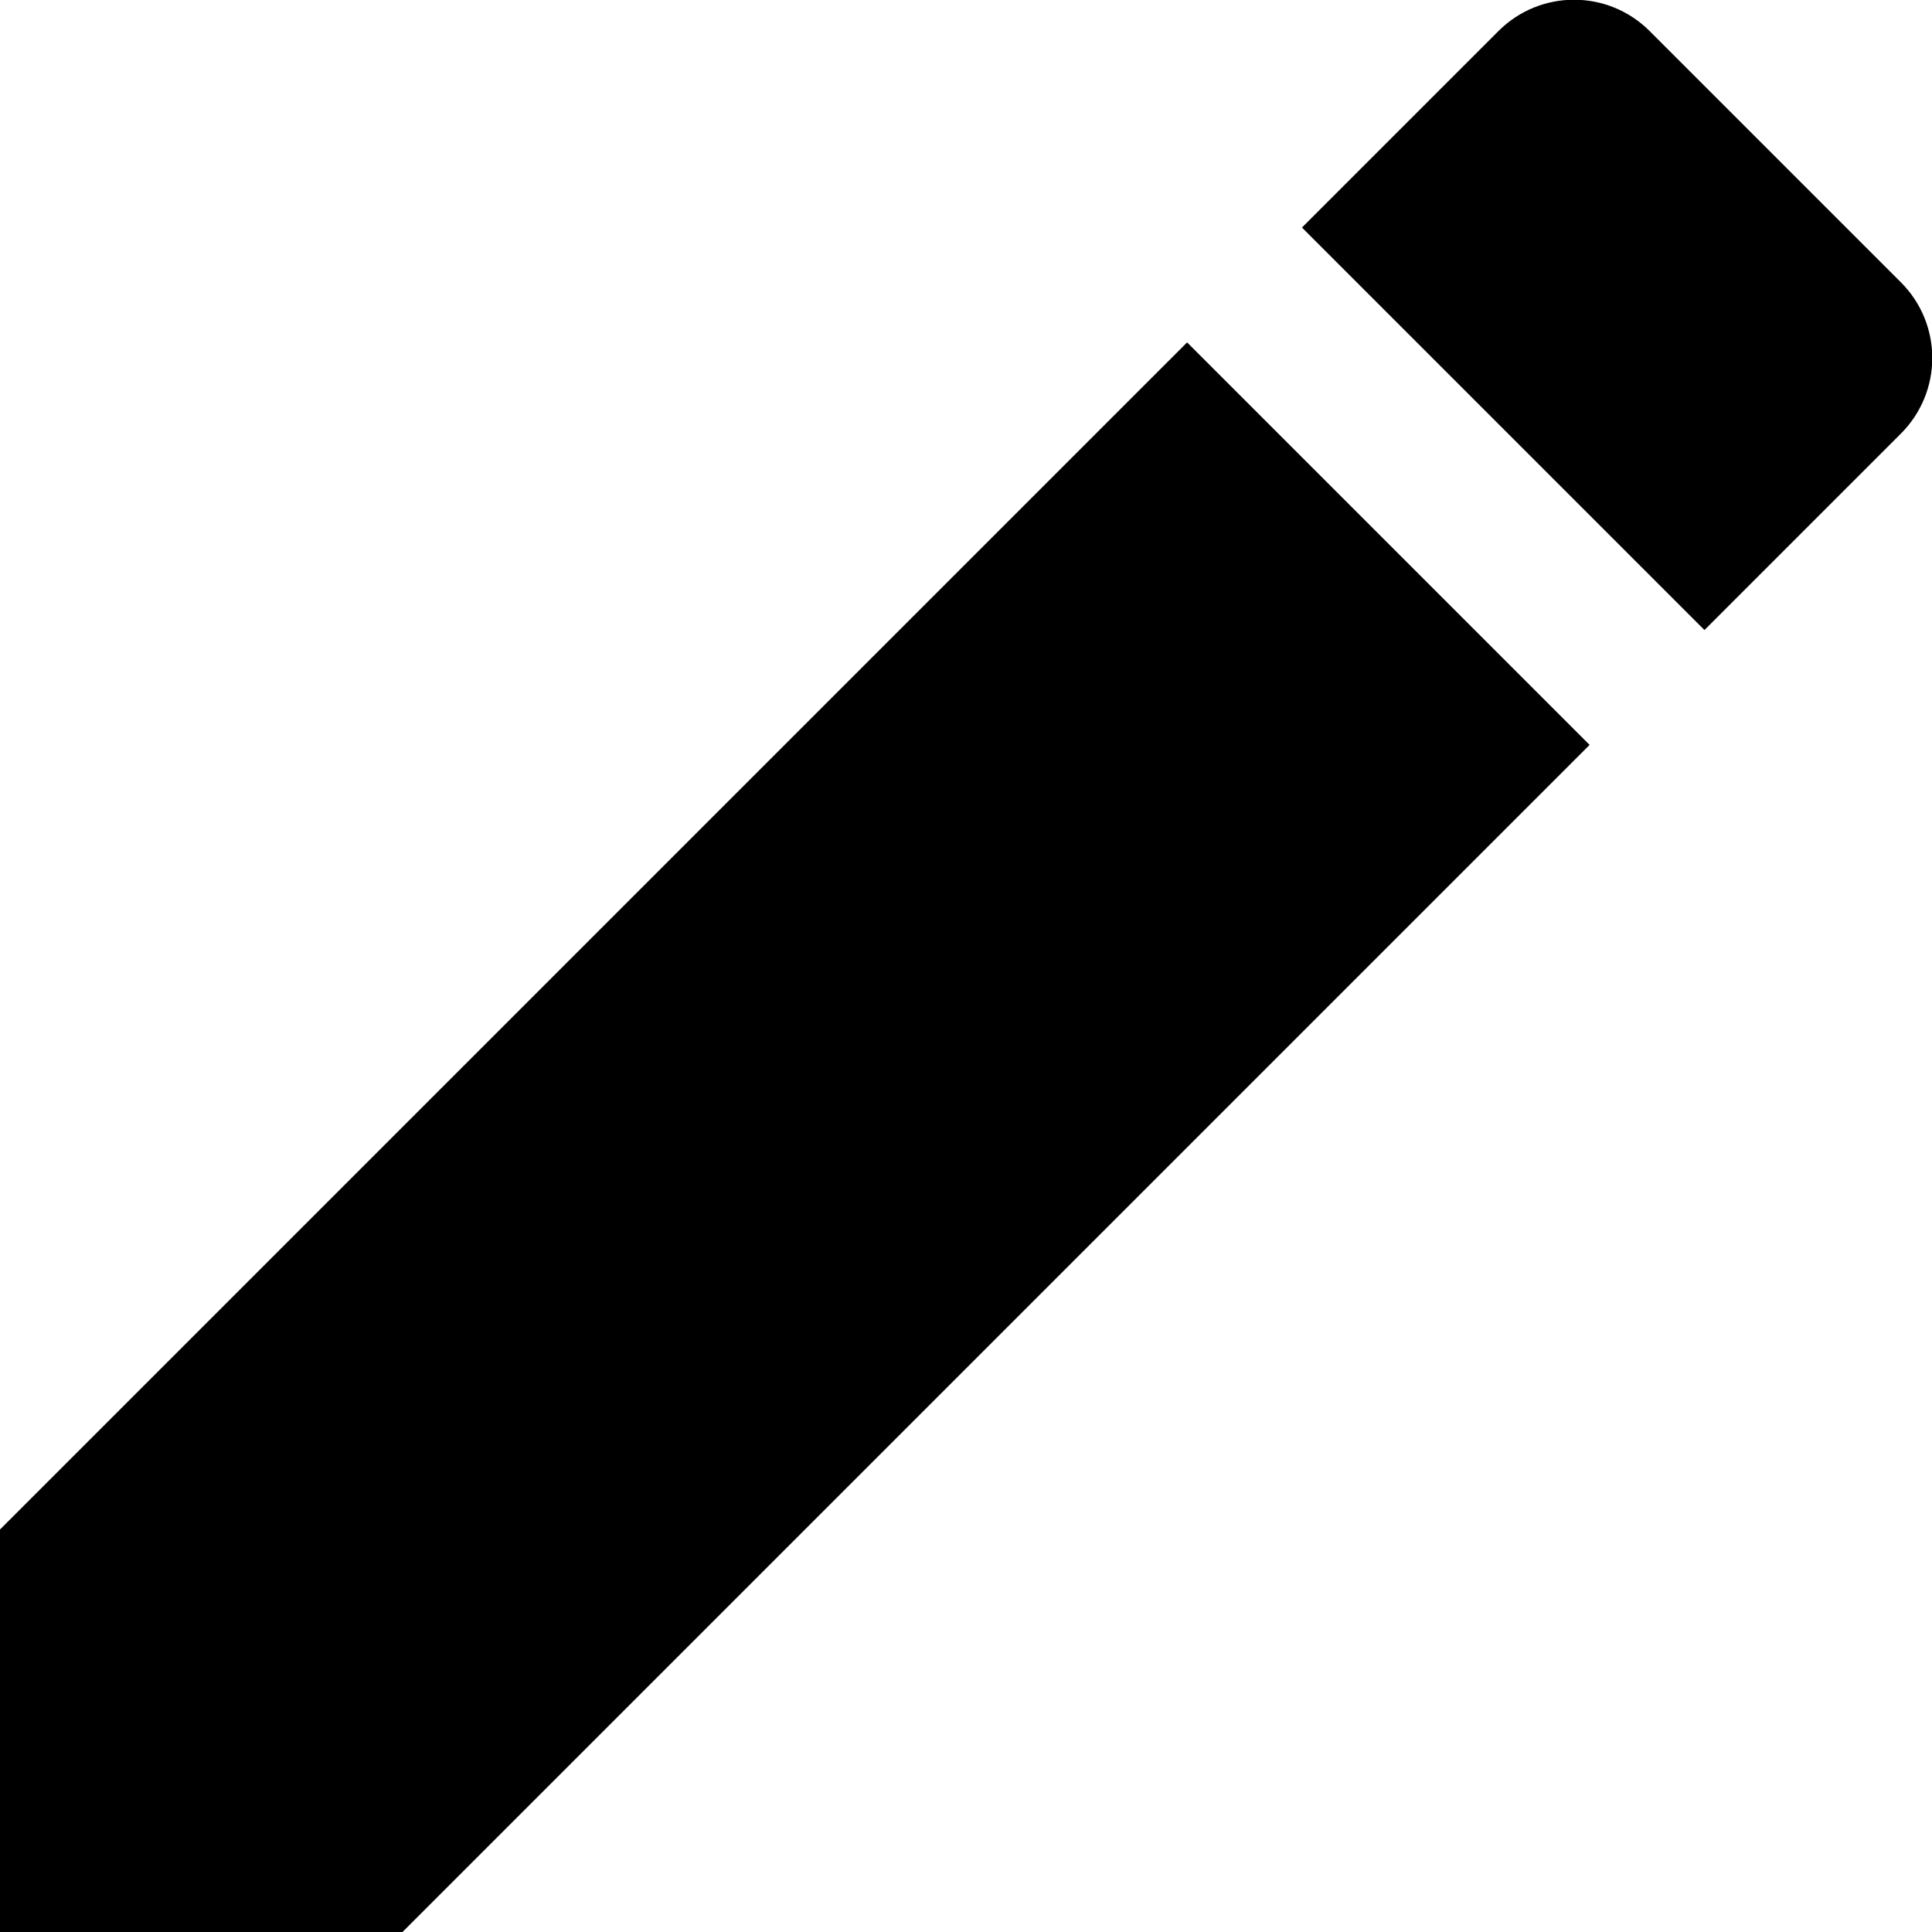
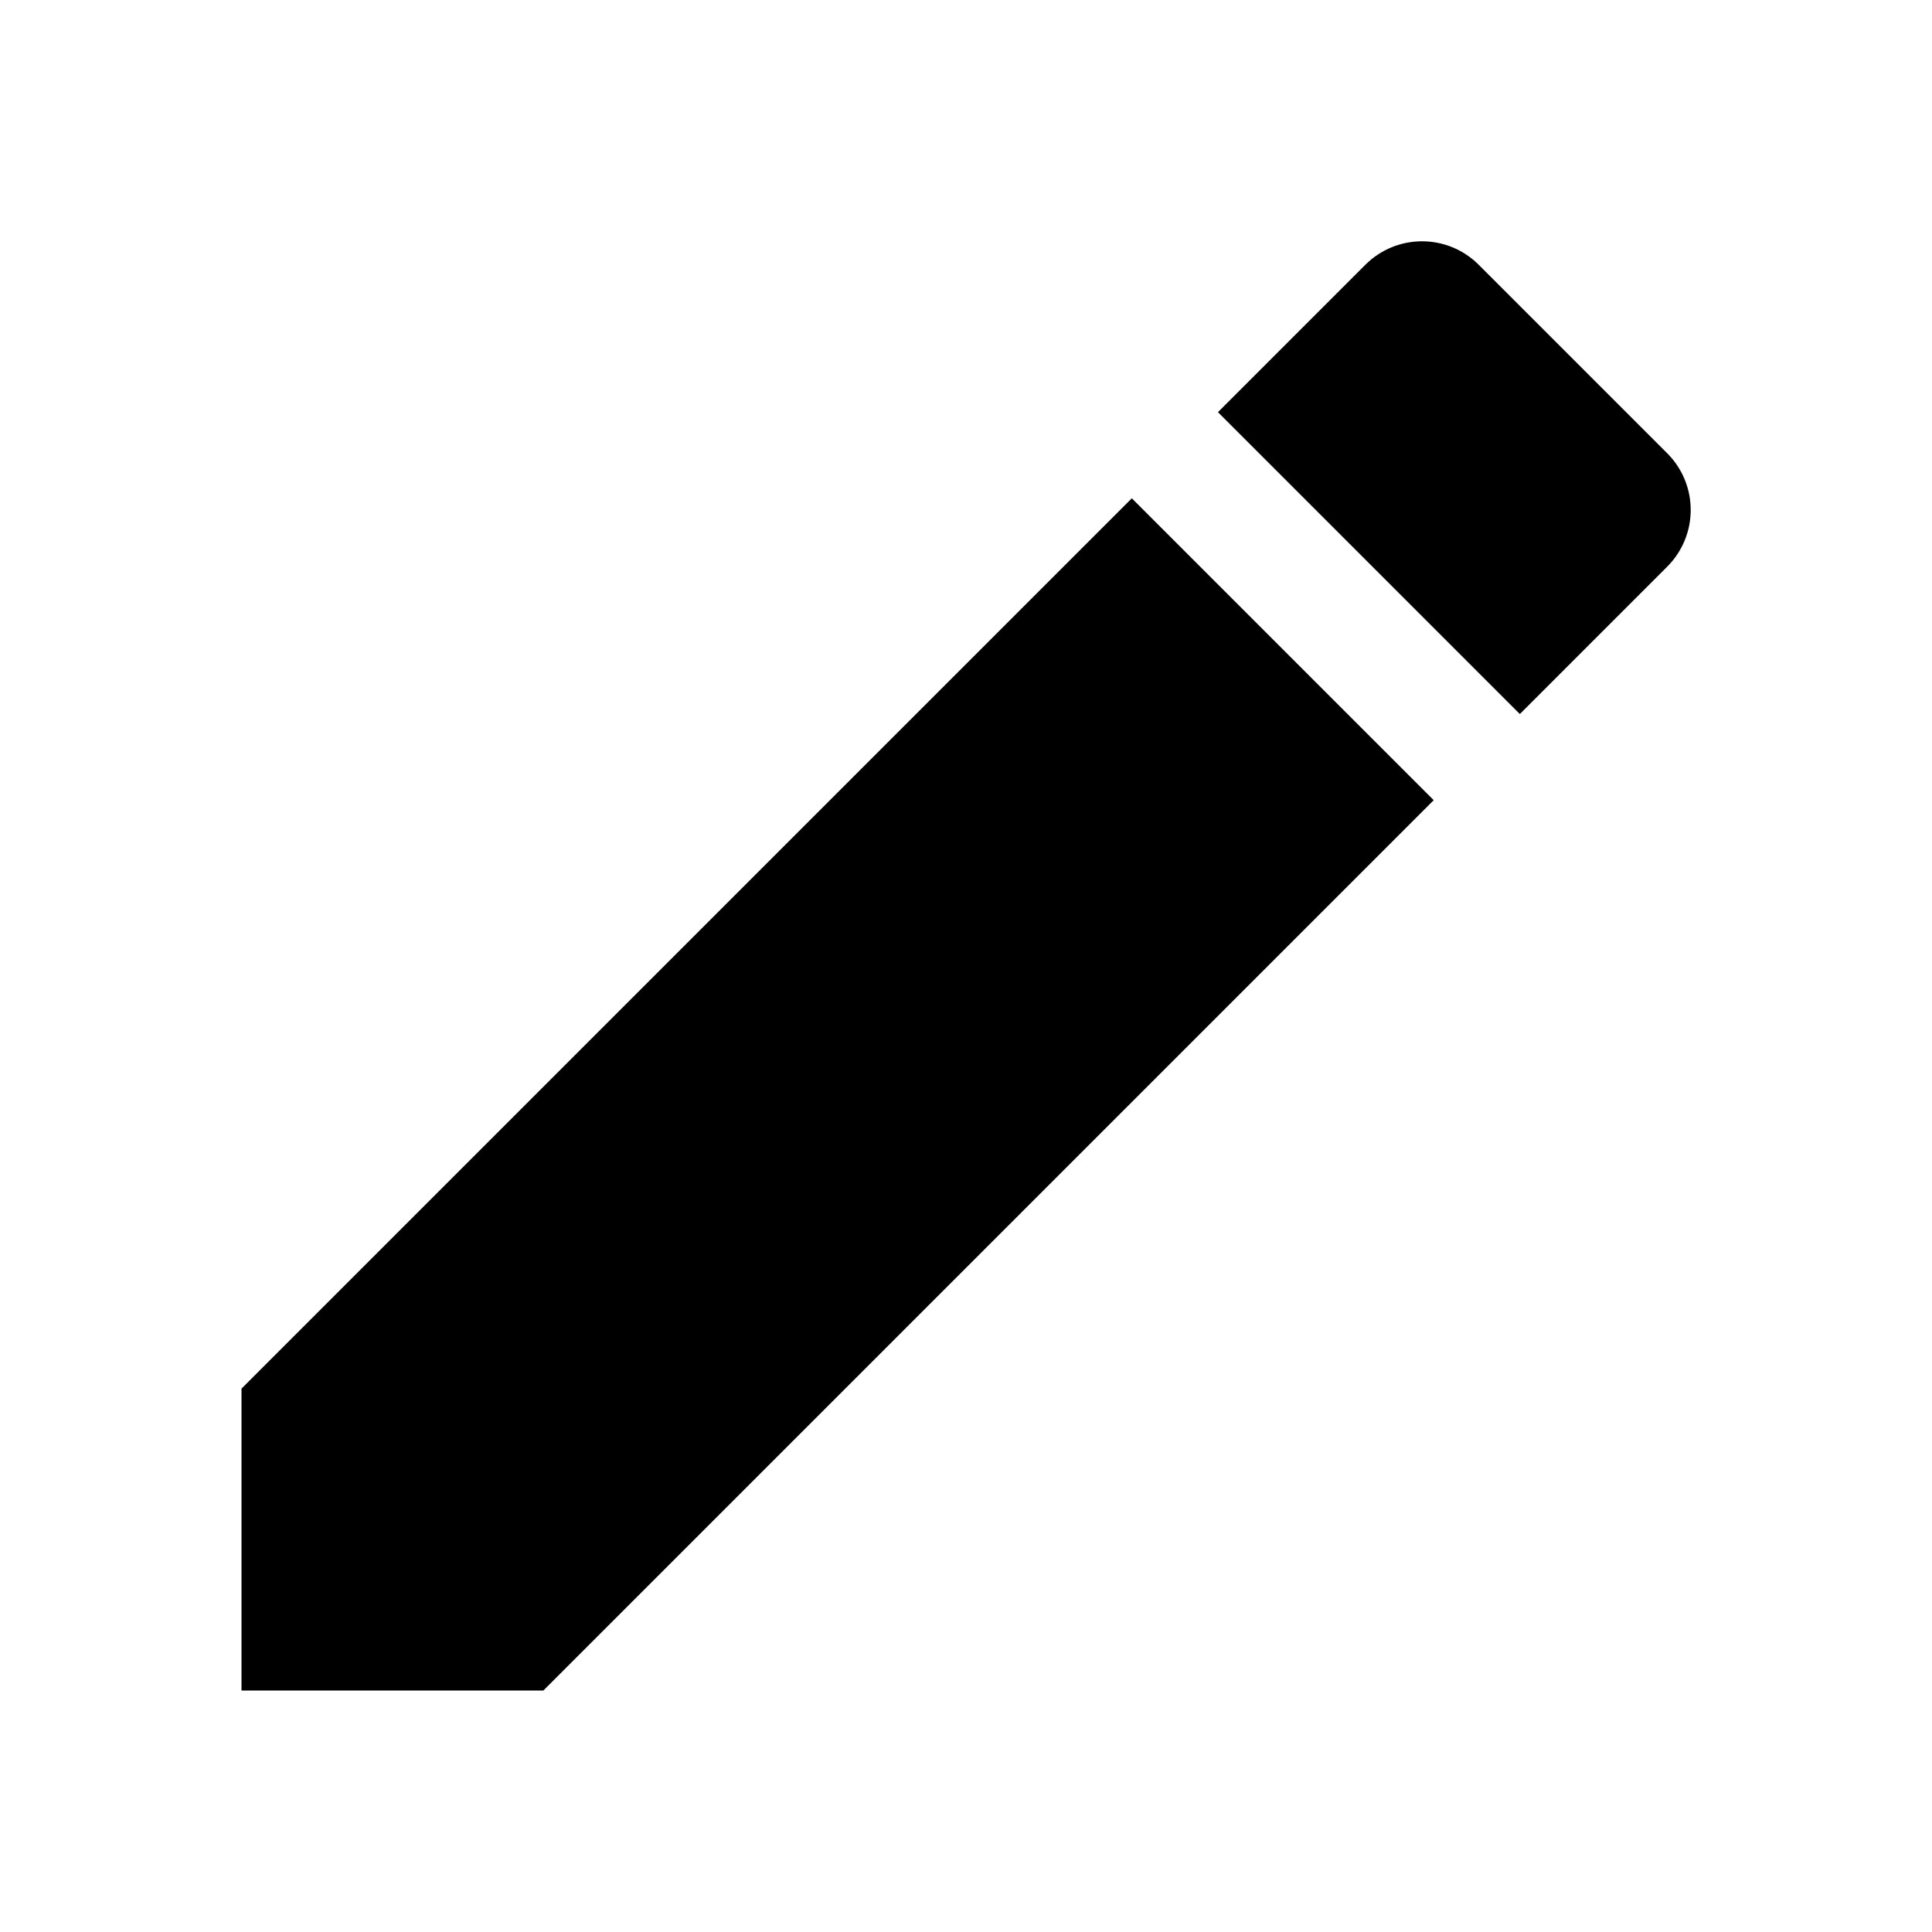
- <svg xmlns="http://www.w3.org/2000/svg" width="18px" height="18px" viewBox="0 0 18 18" version="1.1">
-   <defs />
-   <g id="Page-1" stroke="none" stroke-width="1" fill="none" fill-rule="evenodd">
-     <g id="baseline-edit-24px" transform="translate(-3, -3)">
-       <path d="M3,17.25 L3,21 L6.75,21 L17.81,9.94 L14.06,6.19 L3,17.25 Z M20.71,7.04 C21.1,6.65 21.1,6.02 20.71,5.63 L18.37,3.29 C17.98,2.9 17.35,2.9 16.96,3.29 L15.13,5.12 L18.88,8.87 L20.71,7.04 Z" id="Shape" fill="#000000" fill-rule="nonzero" />
-     </g>
-   </g>
+ <svg xmlns="http://www.w3.org/2000/svg" height="24" viewBox="0 0 24 24" width="24">
+   <path d="M0 0h24v24H0z" fill="none" />
+   <path fill="currentColor" d="M3 17.25V21h3.75L17.81 9.94l-3.75-3.75L3 17.25zM20.71 7.04c.39-.39.39-1.02 0-1.41l-2.34-2.34c-.39-.39-1.02-.39-1.41 0l-1.83 1.83 3.75 3.75 1.83-1.83z" />
</svg>
